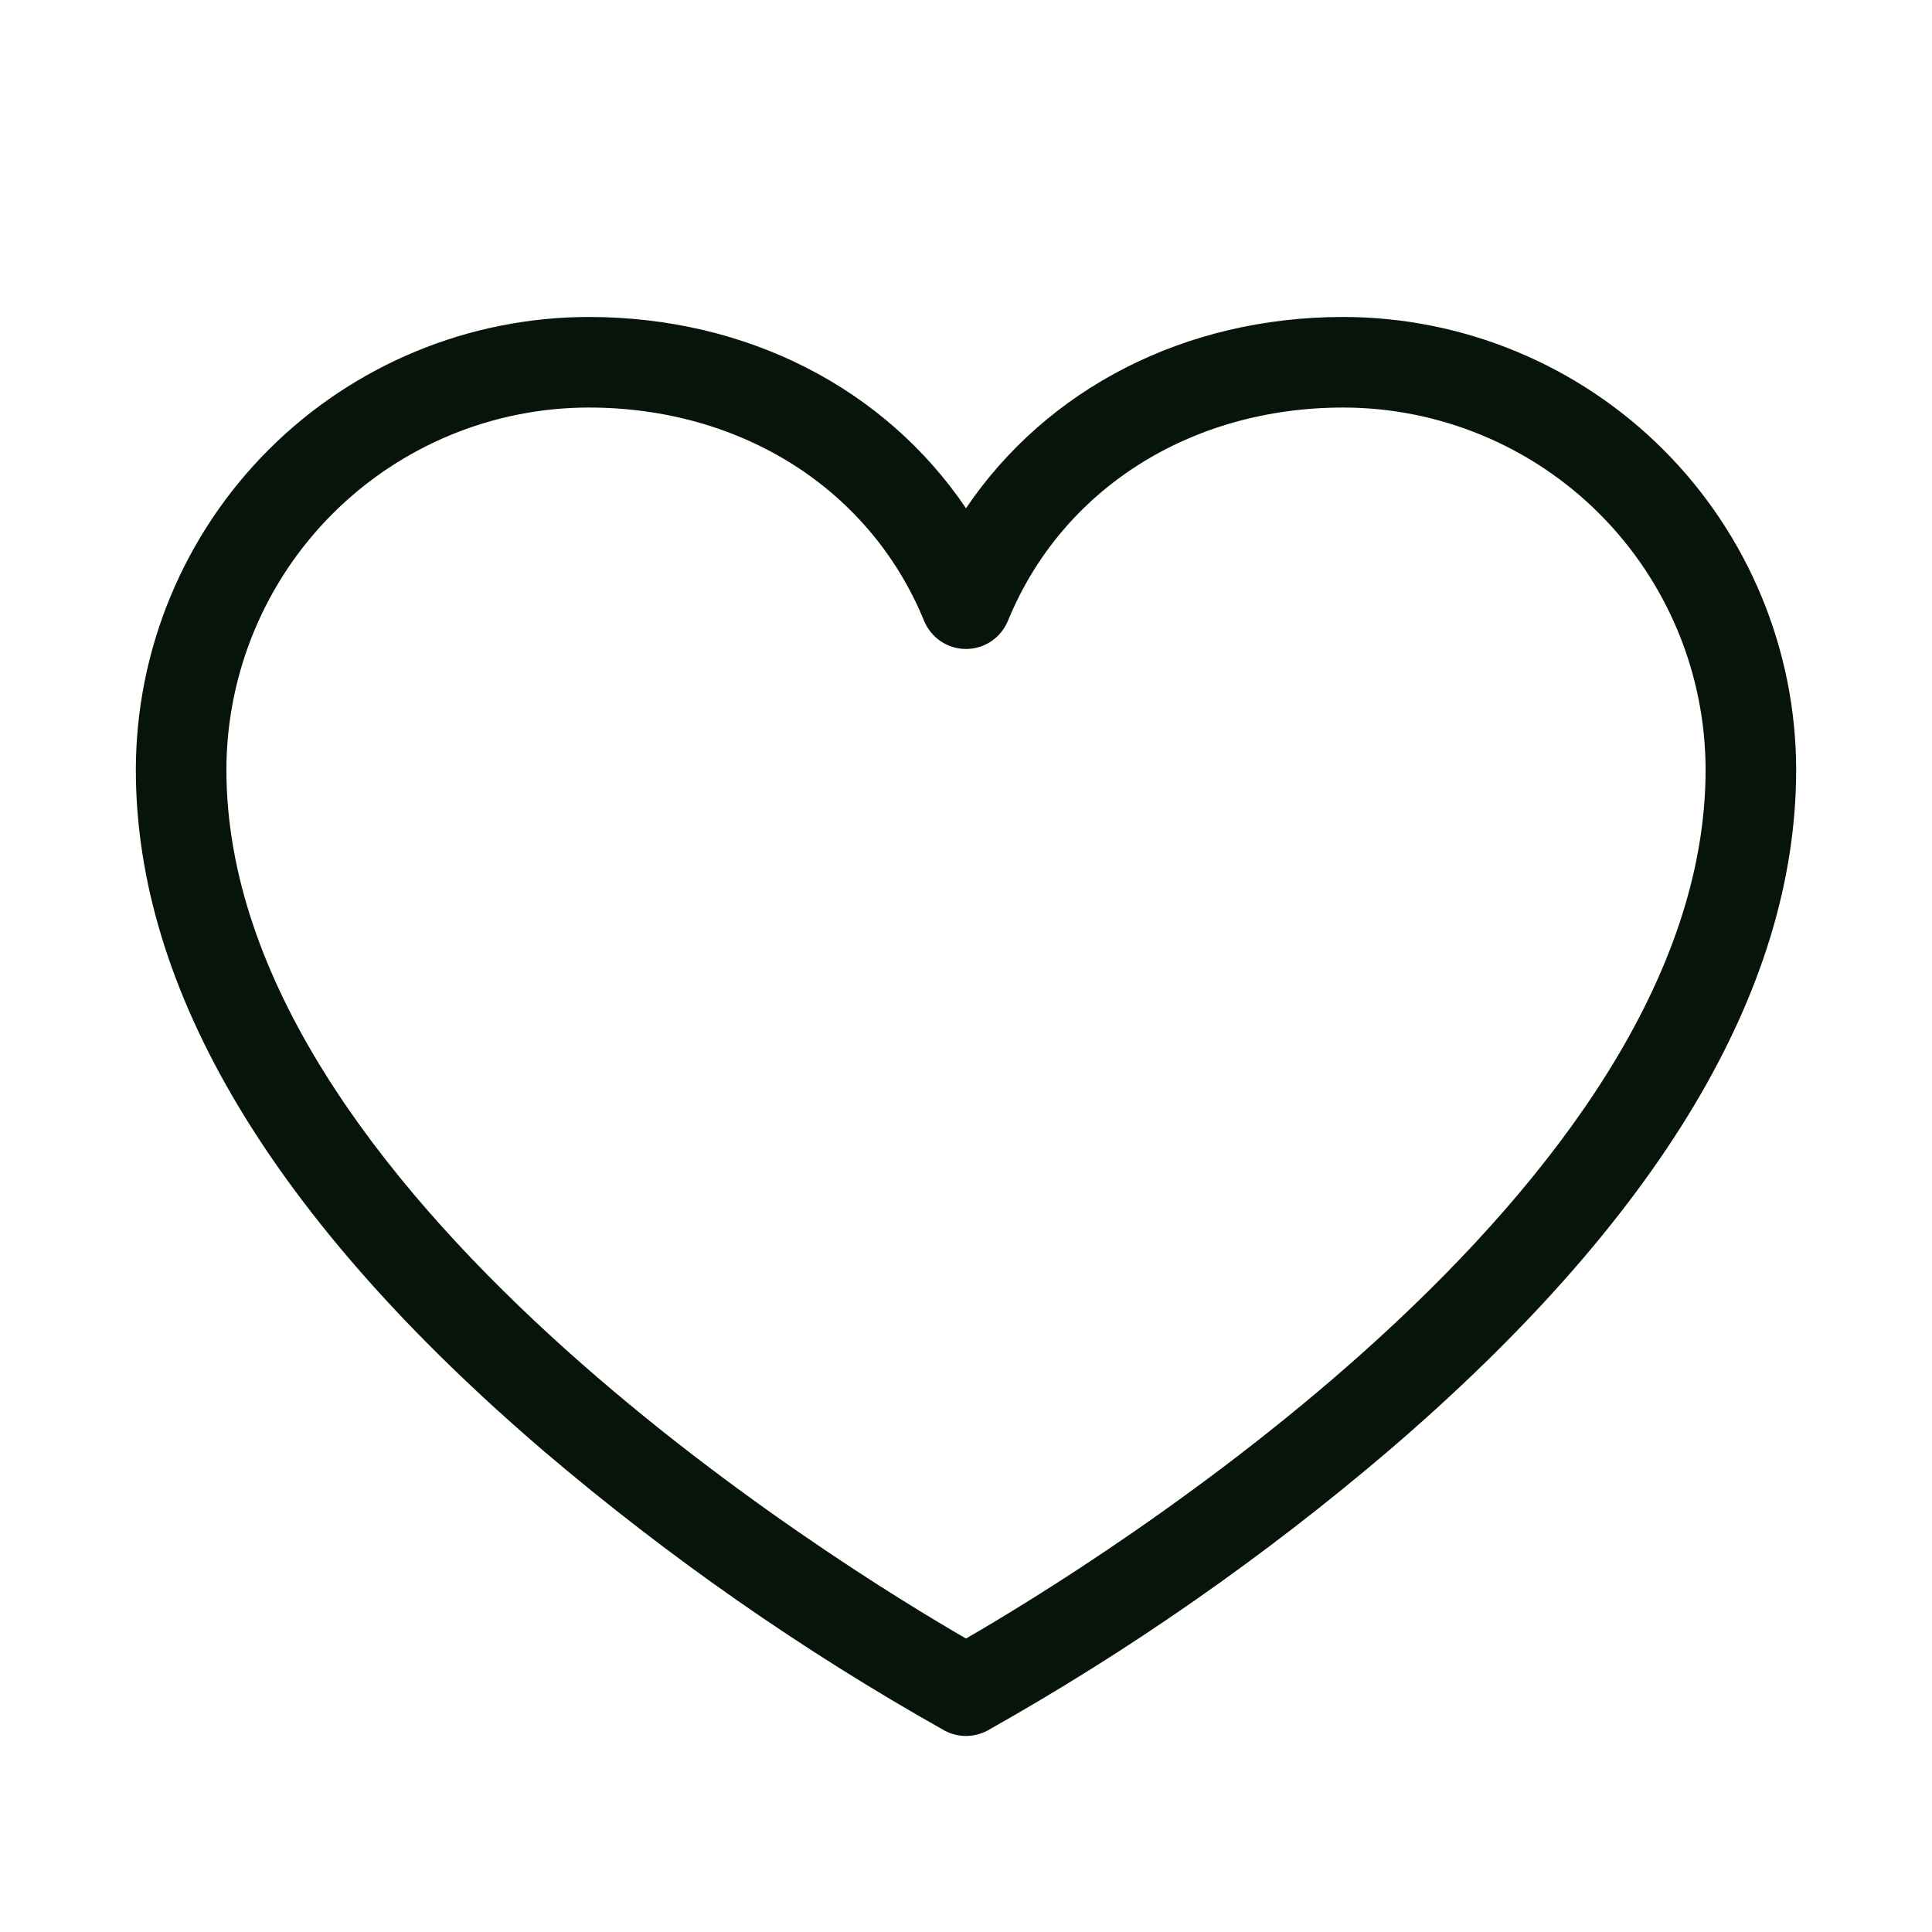
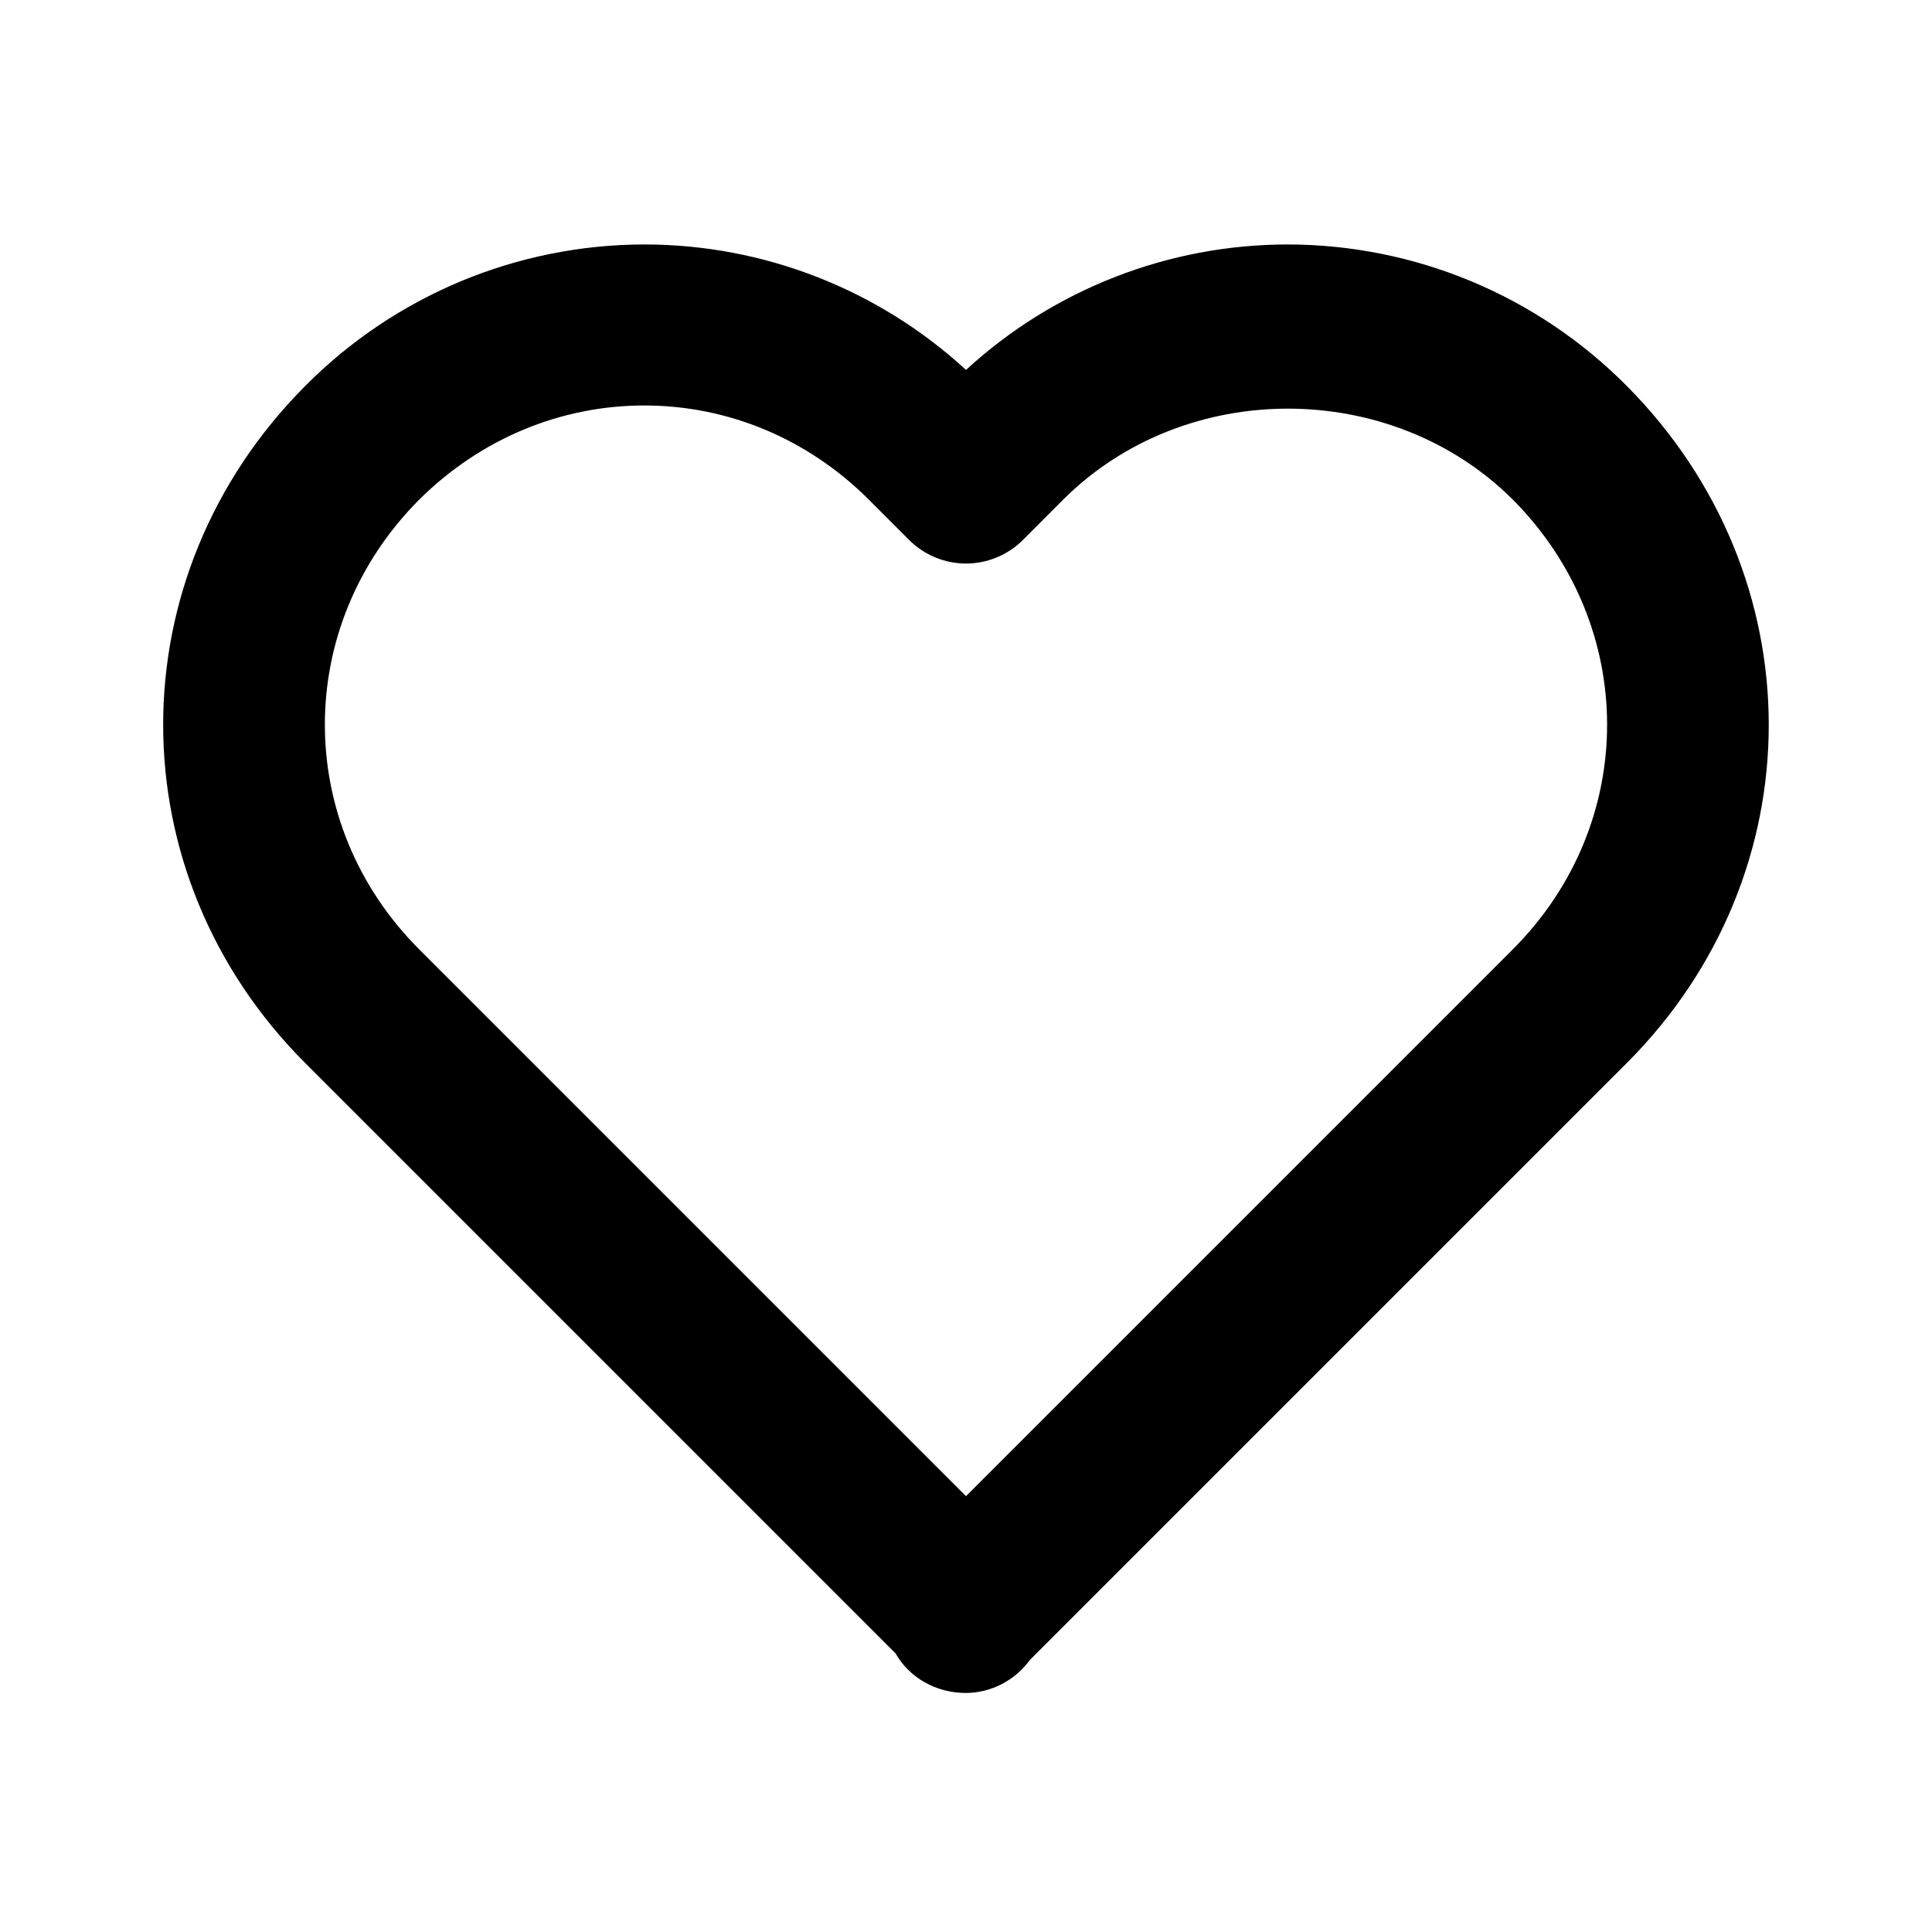
<svg xmlns="http://www.w3.org/2000/svg" width="32" height="32" viewBox="0 0 32 32" fill="none">
-   <path d="M22.25 5.25C19.625 5.25 17.343 6.434 16 8.418C14.658 6.434 12.375 5.25 9.75 5.25C7.762 5.252 5.855 6.043 4.449 7.449C3.043 8.855 2.252 10.762 2.25 12.75C2.25 16.4 4.525 20.199 9.012 24.039C11.069 25.791 13.29 27.34 15.645 28.664C15.754 28.722 15.876 28.753 16 28.753C16.124 28.753 16.246 28.722 16.355 28.664C18.71 27.34 20.931 25.791 22.988 24.039C27.475 20.199 29.75 16.4 29.75 12.75C29.748 10.762 28.957 8.855 27.551 7.449C26.145 6.043 24.238 5.252 22.25 5.25ZM16 27.139C13.949 25.955 3.75 19.715 3.75 12.75C3.752 11.159 4.384 9.634 5.509 8.509C6.634 7.384 8.159 6.752 9.75 6.75C12.285 6.75 14.414 8.104 15.306 10.284C15.363 10.421 15.459 10.539 15.582 10.622C15.706 10.705 15.851 10.749 16 10.749C16.149 10.749 16.294 10.705 16.418 10.622C16.541 10.539 16.637 10.421 16.694 10.284C17.586 8.104 19.715 6.75 22.25 6.75C23.841 6.752 25.366 7.384 26.491 8.509C27.616 9.634 28.248 11.159 28.25 12.75C28.25 19.715 18.051 25.955 16 27.139Z" fill="#07140A" />
+   <path d="M16 6.127C14.547 4.791 12.646 4.049 10.672 4.049C9.627 4.05 8.593 4.258 7.629 4.66C6.665 5.063 5.79 5.652 5.055 6.393C1.917 9.544 1.919 14.472 5.057 17.609L14.833 27.385C15.06 27.784 15.497 28.041 16 28.041C16.206 28.039 16.409 27.989 16.593 27.894C16.776 27.799 16.935 27.663 17.056 27.496L26.943 17.609C30.081 14.471 30.081 9.544 26.94 6.388C26.205 5.648 25.331 5.06 24.367 4.658C23.404 4.257 22.371 4.05 21.328 4.049C19.354 4.05 17.453 4.791 16 6.127ZM25.055 8.273C27.139 10.368 27.14 13.64 25.057 15.724L16 24.781L6.943 15.724C4.86 13.64 4.861 10.368 6.94 8.279C7.953 7.271 9.279 6.716 10.672 6.716C12.065 6.716 13.385 7.271 14.391 8.276L15.057 8.943C15.181 9.067 15.328 9.165 15.49 9.232C15.652 9.299 15.825 9.334 16 9.334C16.175 9.334 16.349 9.299 16.51 9.232C16.672 9.165 16.819 9.067 16.943 8.943L17.609 8.276C19.625 6.264 23.041 6.269 25.055 8.273Z" fill="black" />
</svg>
